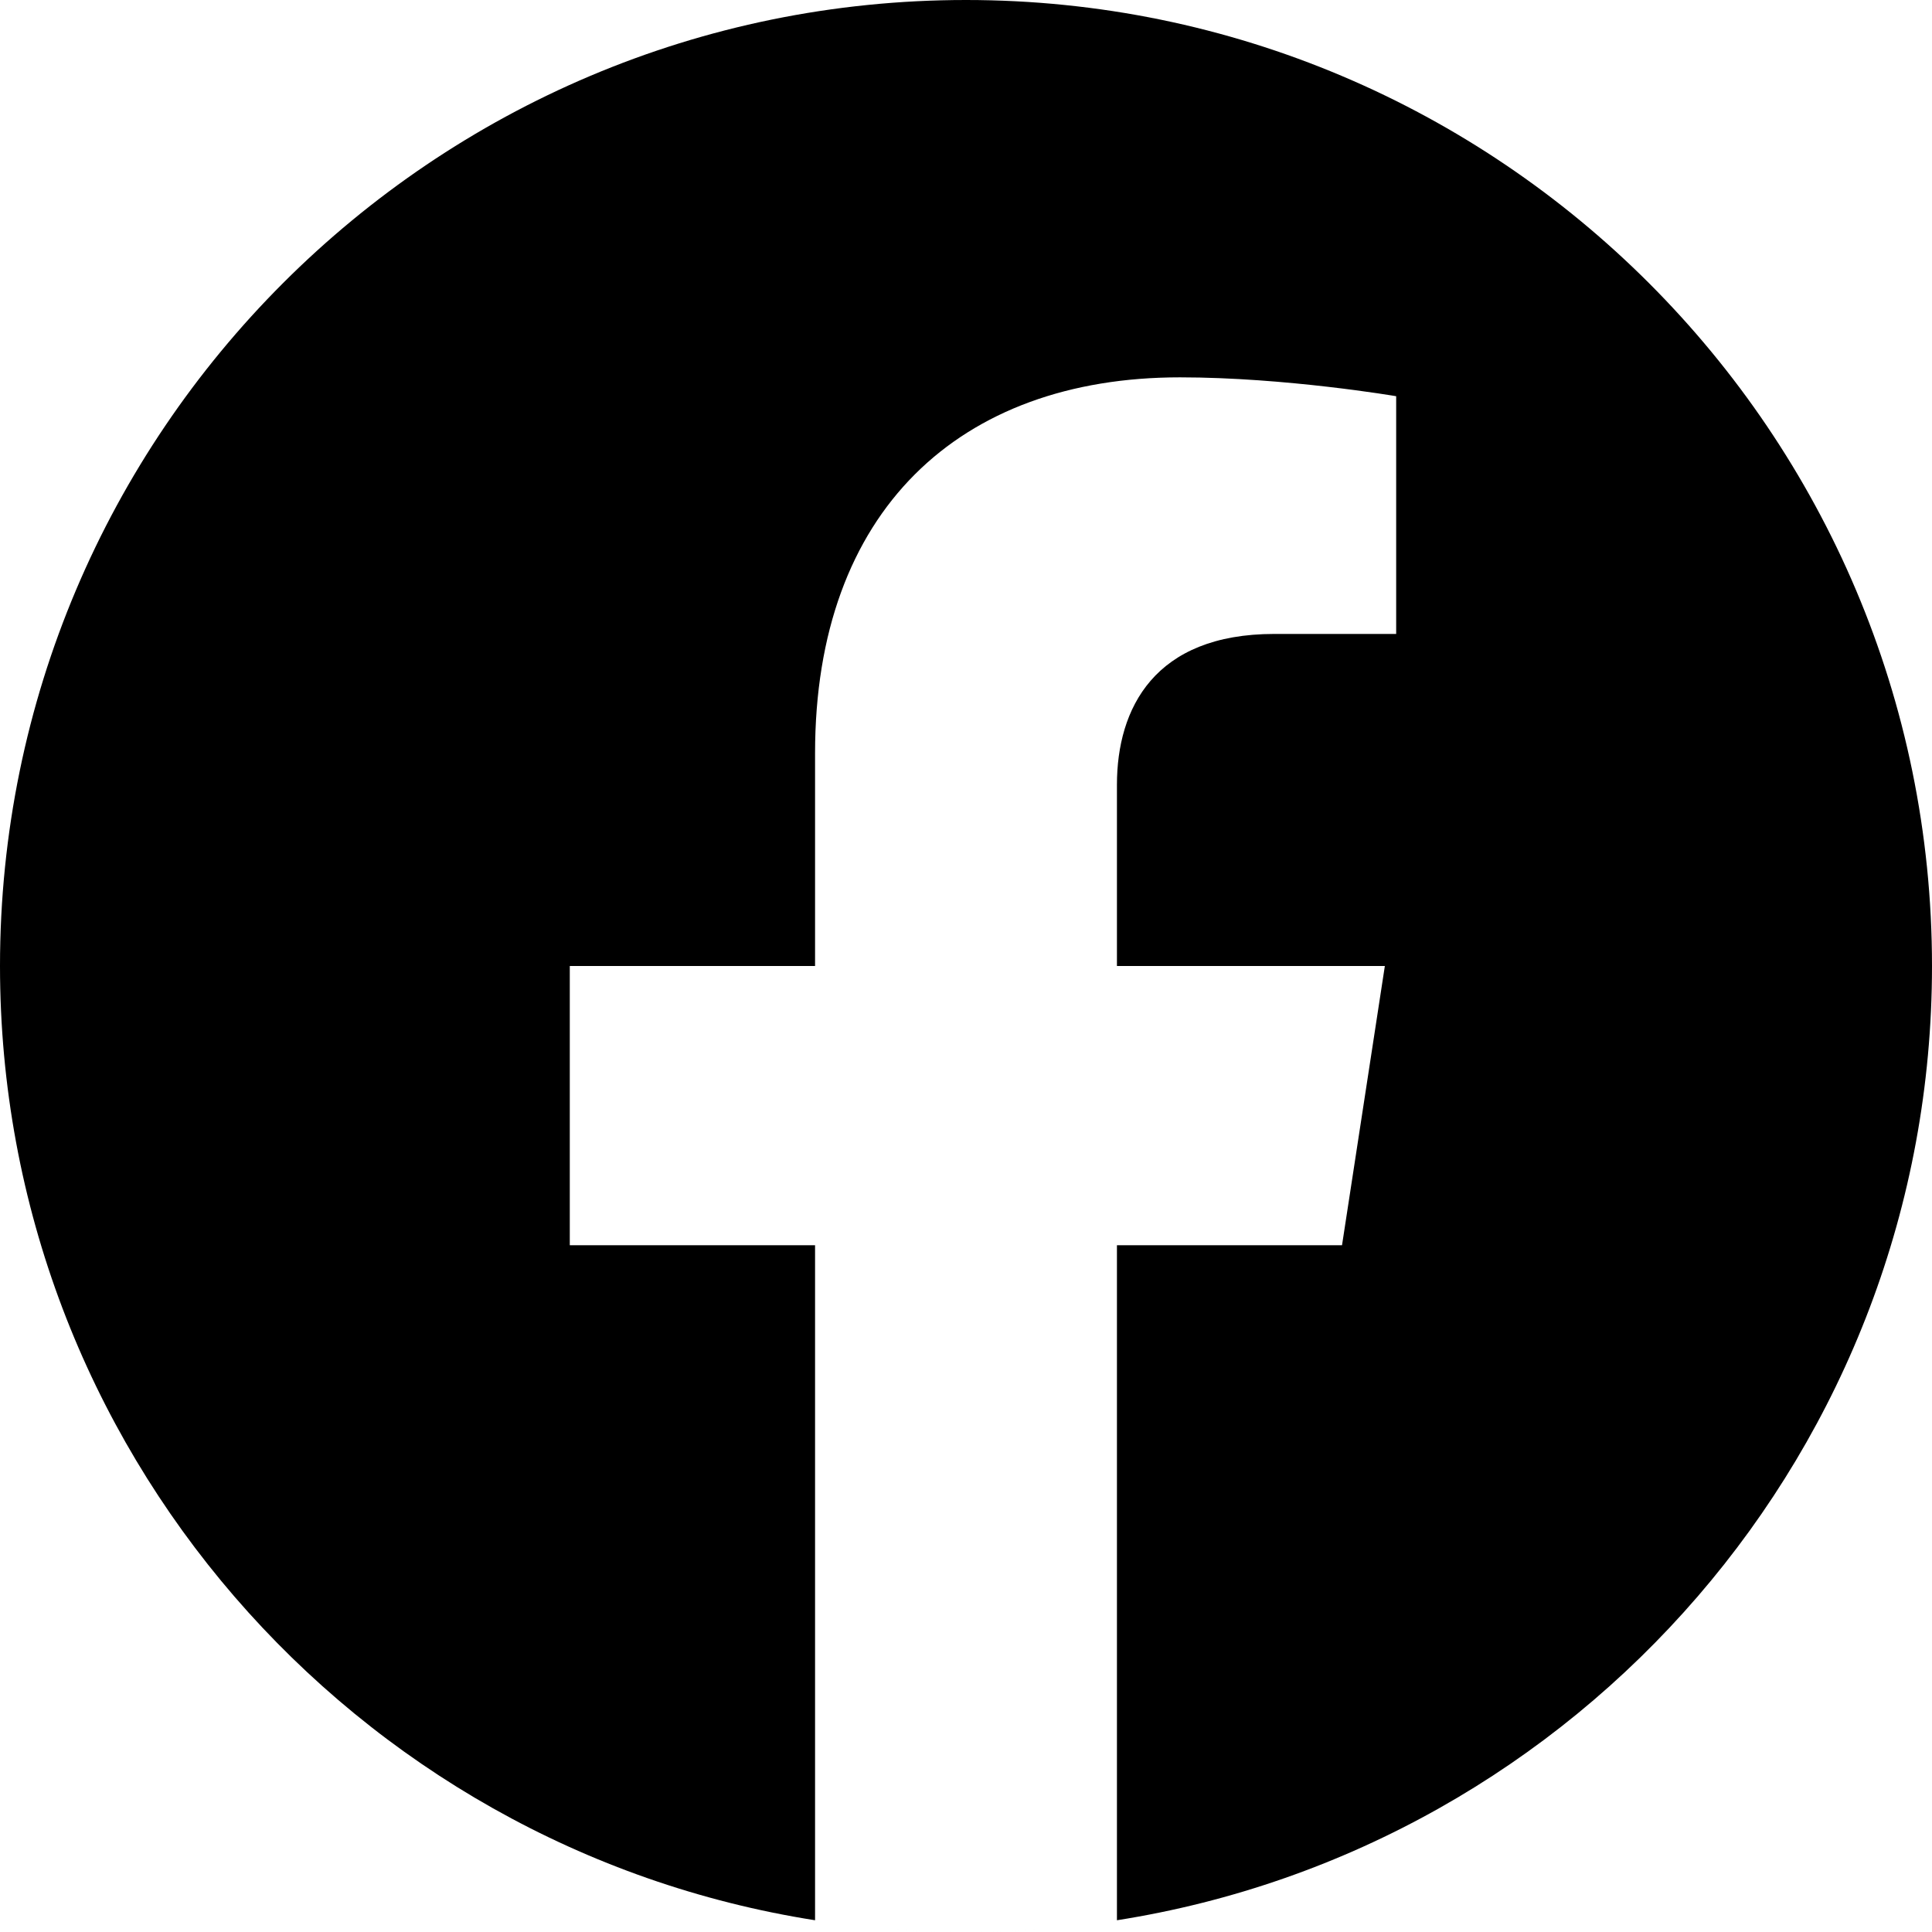
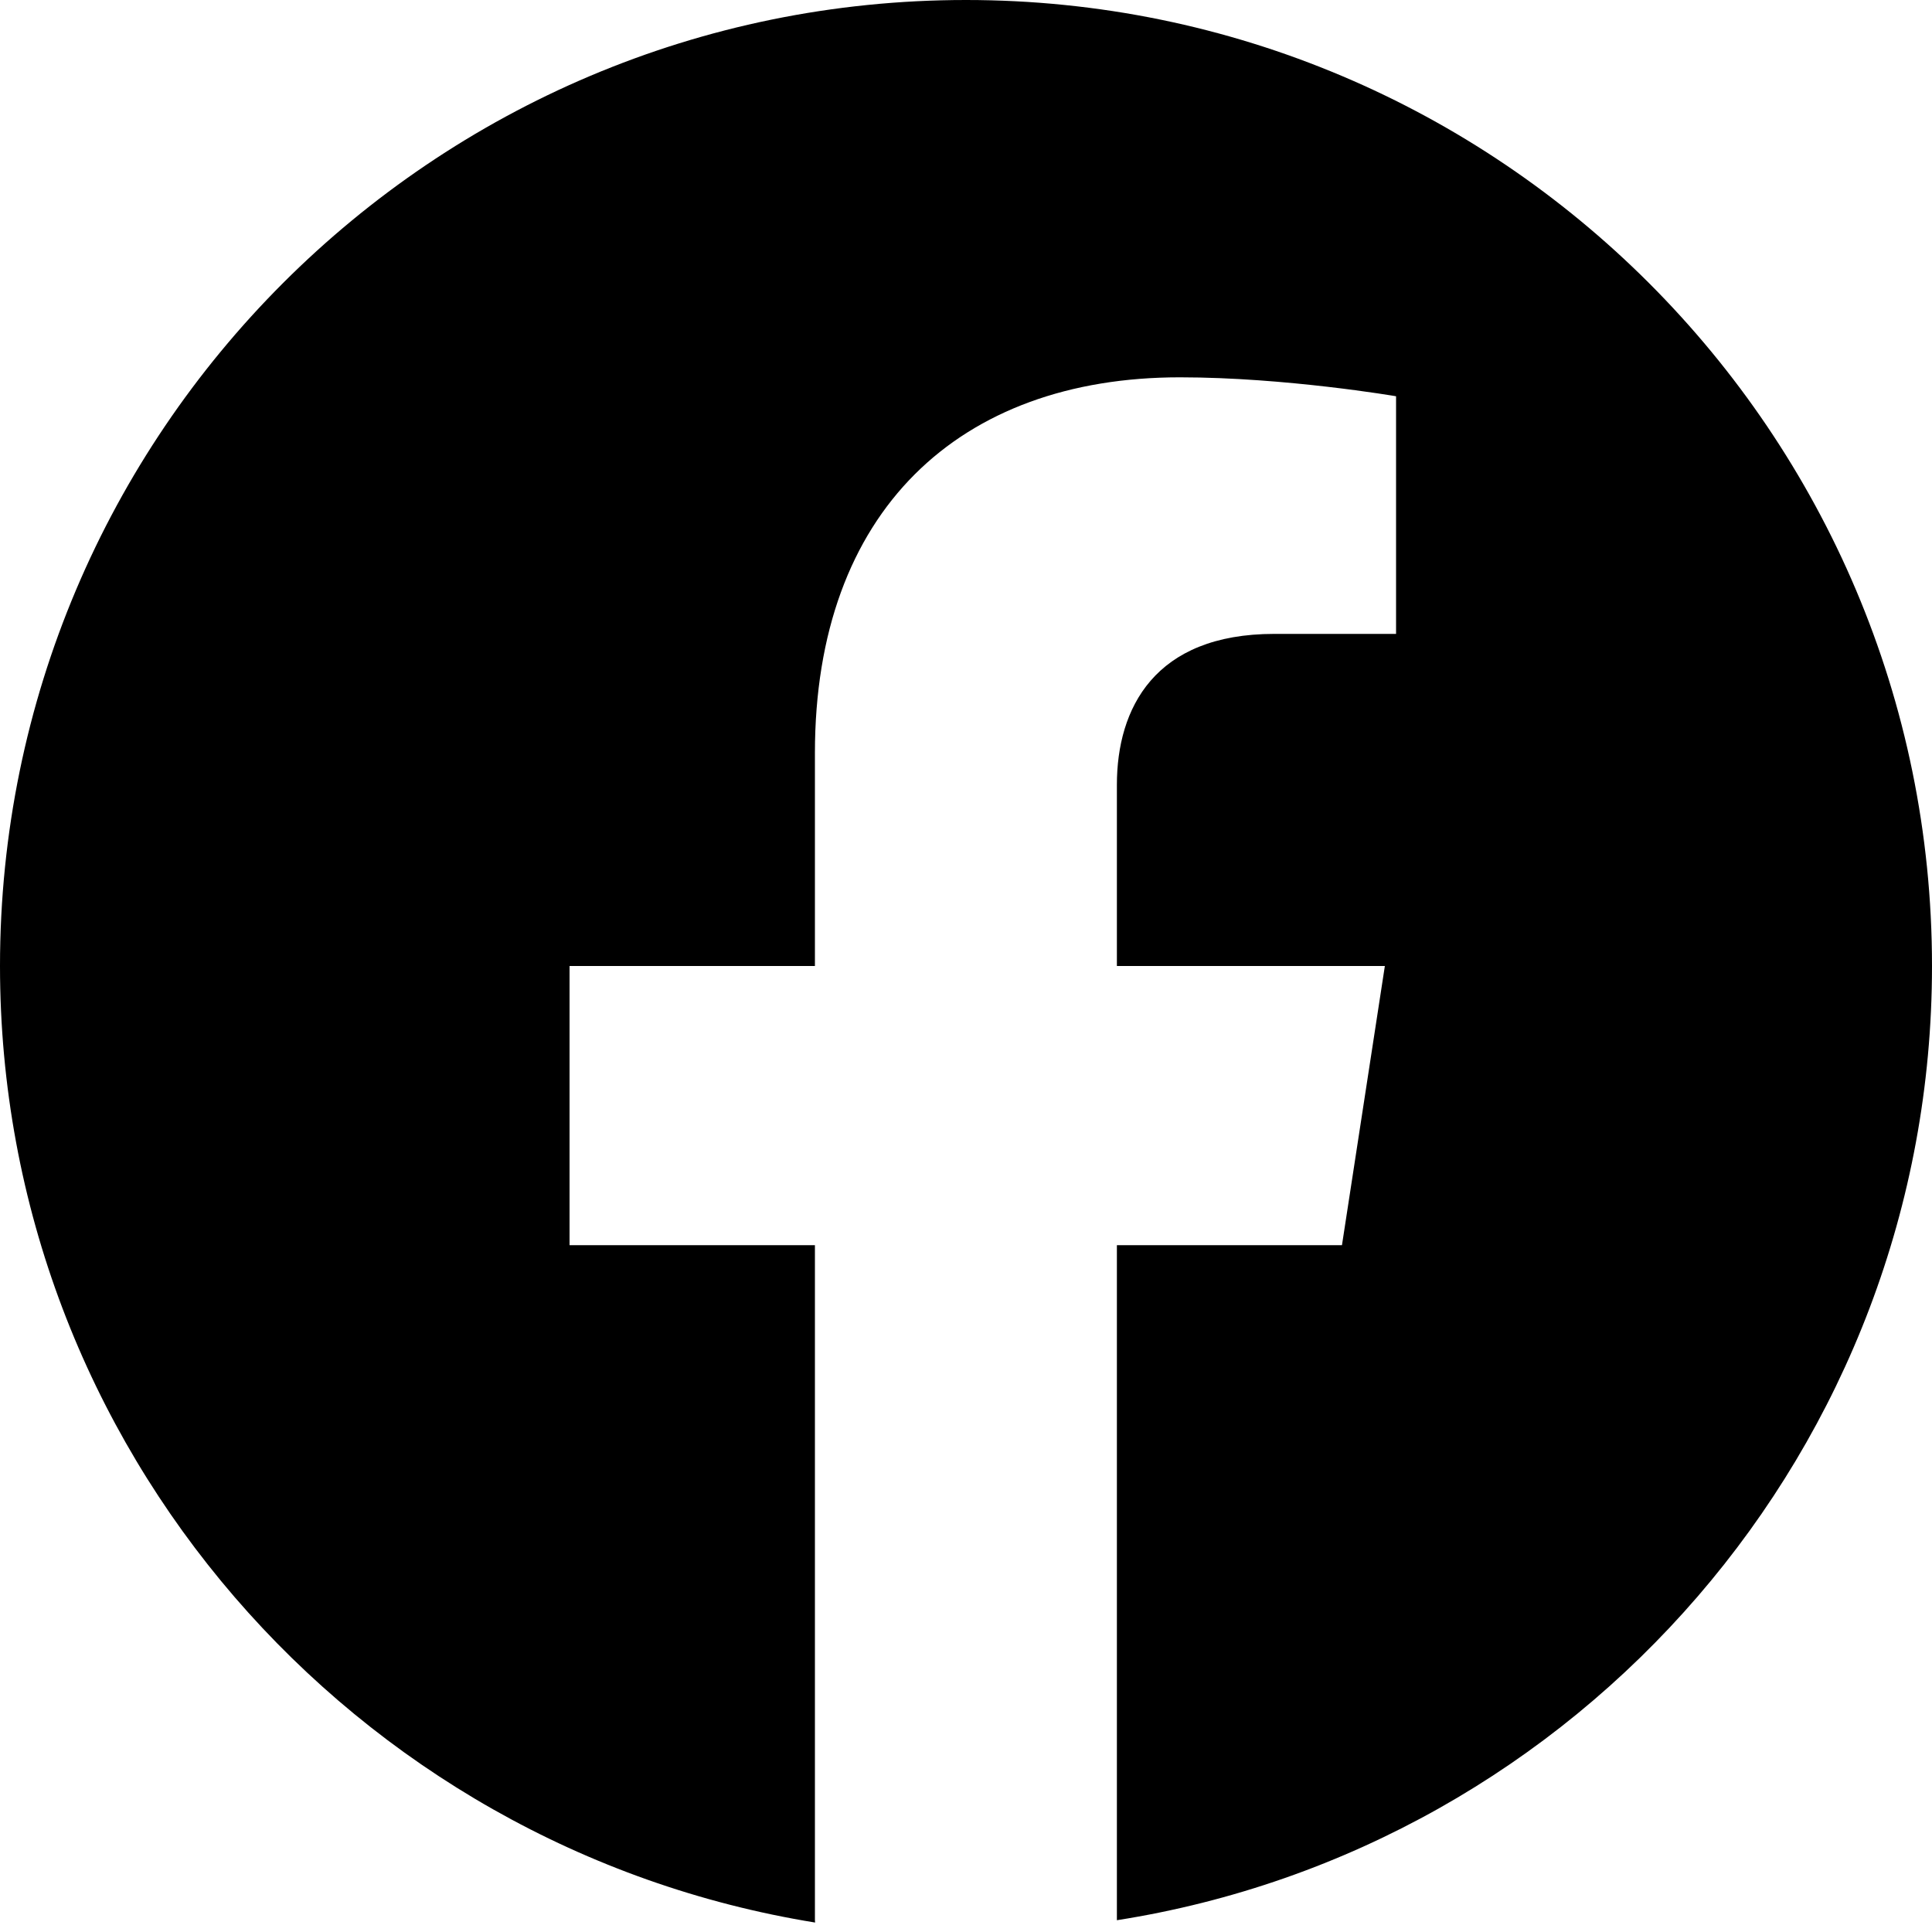
- <svg xmlns="http://www.w3.org/2000/svg" height="100%" style="fill-rule:evenodd;clip-rule:evenodd;stroke-linejoin:round;stroke-miterlimit:2;" version="1.1" viewBox="0 0 512 512" width="100%" xml:space="preserve">
-   <path d="M255.022,511.998l0.229,0.001l-0.079,0l-0.15,-0.001Zm1.806,0.001l-0.079,0l0.229,-0.001l-0.15,0.001Zm-2.588,-0.005l0.247,0.001l-0.142,0l-0.105,-0.001Zm3.415,0.001l-0.142,0l0.247,-0.001l-0.105,0.001Zm-4.169,-0.007l0.165,0.001l-0.132,-0.001l-0.033,0Zm4.995,0l-0.132,0.001l0.165,-0.001l-0.033,0Zm0.826,-0.009l-0.058,0.001l0.223,-0.003l-0.165,0.002Zm-6.779,-0.002l0.223,0.003l-0.058,-0.001l-0.165,-0.002Zm7.604,-0.01l-0.135,0.002l0.275,-0.004l-0.14,0.002Zm-8.404,-0.002l0.275,0.004l-0.135,-0.002l-0.14,-0.002Zm9.228,-0.012l-0.182,0.003l0.254,-0.005l-0.072,0.002Zm-9.984,-0.002l0.254,0.005l-0.182,-0.003l-0.072,-0.002Zm-0.937,-0.019l0.225,0.005l-0.04,-0.001l-0.185,-0.004Zm11.745,0.004l-0.04,0.001l0.225,-0.005l-0.185,0.004Zm-12.567,-0.025l0.309,0.008l-0.125,-0.003l-0.184,-0.005Zm13.39,0.005l-0.125,0.003l0.309,-0.008l-0.184,0.005Zm0.823,-0.022l-0.201,0.006l0.316,-0.009l-0.115,0.003Zm-14.967,-0.003l0.316,0.009l-0.201,-0.006l-0.115,-0.003Zm-0.72,-0.022l0.225,0.007l-0.212,-0.007l-0.194,-0.006l0.181,0.006Zm16.509,0l-0.212,0.007l0.225,-0.007l0.181,-0.006l-0.194,0.006Zm0.821,-0.027l-0.112,0.004l0.345,-0.012l-0.233,0.008Zm-18.371,-0.008l0.345,0.012l-0.112,-0.004l-0.233,-0.008Zm-0.749,-0.028l0.362,0.013l-0.201,-0.007l-0.161,-0.006Zm19.941,0.006l-0.201,0.007l0.362,-0.013l-0.161,0.006Zm-20.676,-0.036l0.354,0.015l-0.277,-0.011l-0.077,-0.004Zm21.495,0.004l-0.277,0.011l0.354,-0.015l-0.077,0.004Zm-22.525,-0.049l0.38,0.017l-0.093,-0.003l-0.287,-0.014Zm23.345,0.014l-0.093,0.003l0.38,-0.017l-0.287,0.014Zm-24.084,-0.048l0.394,0.018l-0.186,-0.008l-0.208,-0.01Zm24.902,0.01l-0.186,0.008l0.394,-0.018l-0.208,0.01Zm-25.63,-0.047l0.397,0.02l-0.279,-0.013l-0.118,-0.007Zm26.448,0.007l-0.279,0.013l0.397,-0.02l-0.118,0.007Zm0.818,-0.043l-0.362,0.019l0.321,-0.017l0.378,-0.021l-0.337,0.019Zm-27.925,0.002l0.321,0.017l-0.362,-0.019l-0.337,-0.019l0.378,0.021Zm28.741,-0.048l-0.16,0.009l0.406,-0.023l-0.246,0.014Zm-29.844,-0.014l0.406,0.023l-0.16,-0.009l-0.246,-0.014Zm-0.722,-0.043l0.405,0.024l-0.253,-0.014l-0.152,-0.01Zm31.382,0.01l-0.253,0.014l0.405,-0.024l-0.152,0.01Zm-32.071,-0.053l0.365,0.023l-0.34,-0.021l-0.342,-0.022l0.317,0.02Zm32.887,0.002l-0.34,0.021l0.365,-0.023l0.317,-0.02l-0.342,0.022Zm0.814,-0.053l-0.122,0.008l0.387,-0.026l-0.265,0.018Zm-34.755,-0.018l0.387,0.026l-0.122,-0.008l-0.265,-0.018Zm-0.721,-0.05l0.38,0.027l-0.208,-0.014l-0.172,-0.013Zm36.29,0.013l-0.208,0.014l0.38,-0.027l-0.172,0.013Zm-37.009,-0.064l0.349,0.025l-0.271,-0.019l-0.078,-0.006Zm37.822,0.006l-0.271,0.019l0.349,-0.025l-0.078,0.006Zm-38.789,-0.079l0.306,0.023l-0.074,-0.005l-0.232,-0.018Zm39.602,0.018l-0.074,0.005l0.306,-0.023l-0.232,0.018Zm0.811,-0.063l-0.146,0.011l0.311,-0.025l-0.165,0.014Zm-41.157,-0.014l0.311,0.025l-0.146,-0.011l-0.165,-0.014Zm-0.725,-0.059l0.264,0.022l-0.186,-0.015l-0.078,-0.007Zm42.694,0.007l-0.186,0.015l0.264,-0.022l-0.078,0.007Zm-43.492,-0.074l0.079,0.007l-0.013,-0.001l-0.066,-0.006Zm44.302,0.006l-0.013,0.001l0.079,-0.007l-0.066,0.006Zm0.81,-0.071l-0.072,0.006l0.181,-0.016l-0.109,0.01Zm-45.965,-0.01l0.181,0.016l-0.072,-0.006l-0.109,-0.01Zm-0.75,-0.068l0.135,0.013l-0.084,-0.008l-0.051,-0.005Zm47.523,0.005l-0.084,0.008l0.135,-0.013l-0.051,0.005Zm-63.736,-2.025c-122.319,-19.226 -216,-125.203 -216,-252.887c0,-141.29 114.71,-256 256,-256c141.29,0 256,114.71 256,256c0,127.684 -93.681,233.661 -216,252.887l0,-178.887l59.65,0l11.35,-74l-71,0l0,-48.021c0,-20.245 9.918,-39.979 41.719,-39.979l32.281,0l0,-63c0,0 -29.296,-5 -57.305,-5c-58.476,0 -96.695,35.44 -96.695,99.6l0,56.4l-65,0l0,74l65,0l0,178.887Z" />
+ <svg xmlns="http://www.w3.org/2000/svg" id="_圖層_2" data-name="圖層 2" viewBox="0 0 100 100">
+   <defs>
+     <style>
+       .cls-1 {
+         fill-rule: evenodd;
+       }
+     </style>
+   </defs>
+   <g id="_圖層_1-2" data-name="圖層 1">
+     <path class="cls-1" d="m49.81,100h.04s-.02,0-.02,0h-.03s0,0,0,0Zm.35,0h-.02.04s-.03,0-.03,0Zm-.51,0h.05s-.03,0-.03,0h-.02Zm.67,0h-.03.05s-.02,0-.02,0Zm-.81,0h.03s-.03,0-.03,0h0,0Zm.98,0h-.03s.03,0,.03,0h0Zm.16,0h-.01s.04,0,.04,0h-.03s0,0,0,0Zm-1.32,0h.04s-.01,0-.01,0h-.03s0,0,0,0Zm1.49,0h-.03s.05,0,.05,0h-.03s0,0,0,0Zm-1.64,0h.05s-.03,0-.03,0h-.03s0,0,0,0Zm1.8,0h-.04s.05,0,.05,0h-.01Zm-1.95,0h.05s-.04,0-.04,0h-.01s0,0,0,0Zm-.18,0h.04s0,0,0,0h-.04s0,0,0,0Zm2.29,0h0s.04,0,.04,0h-.04Zm-2.45,0h.06s-.02,0-.02,0h-.04Zm2.62,0h-.02s.06,0,.06,0h-.04Zm.16,0h-.04s.06,0,.06,0h-.02s0,0,0,0Zm-2.92,0h.06s-.04,0-.04,0h-.02s0,0,0,0Zm-.14,0h.04s-.04,0-.04,0h-.04s.04,0,.04,0Zm3.22,0h-.04s.04,0,.04,0h.04s-.04,0-.04,0Zm.16,0h-.02s.07,0,.07,0h-.05Zm-3.59,0h.07s-.02,0-.02,0h-.05Zm-.15,0h.07s-.04,0-.04,0h-.03Zm3.89,0h-.04s.07,0,.07,0h-.03Zm-4.04,0h.07s-.05,0-.05,0h-.02s0,0,0,0Zm4.2,0h-.05s.07,0,.07,0h-.02Zm-4.4,0h.07s-.02,0-.02,0h-.06Zm4.56,0h-.02s.07,0,.07,0h-.06s0,0,0,0Zm-4.7,0h.08s-.04,0-.04,0h-.04Zm4.86,0h-.04s.08,0,.08,0h-.04Zm-5.01,0h.08s-.05,0-.05,0h-.02Zm5.17,0h-.05s.08,0,.08,0h-.02Zm.16,0h-.07s.06,0,.06,0h.07s-.07,0-.07,0h0Zm-5.45,0h.06s-.07,0-.07,0h-.07s.07,0,.07,0h0Zm5.61,0h-.03s.08,0,.08,0h-.05Zm-5.83,0h.08s-.03,0-.03,0h-.05Zm-.14-.01h.08s-.05,0-.05,0h-.03s0,0,0,0Zm6.13,0h-.05s.08,0,.08,0h-.03s0,0,0,0Zm-6.26-.01h.07s-.07,0-.07,0h-.07s.06,0,.06,0h0Zm6.42,0h-.07s.07,0,.07,0h.06s-.07,0-.07,0h0Zm.16-.01h-.02s.08,0,.08,0h-.05s0,0,0,0Zm-6.79,0h.08s-.02,0-.02,0h-.05Zm-.14-.01h.07s-.04,0-.04,0h-.03s0,0,0,0Zm7.09,0h-.04s.07,0,.07,0h-.03Zm-7.23,0h.07s-.05,0-.05,0h-.02s0,0,0,0Zm7.39,0h-.05s.07,0,.07,0h-.02s0,0,0,0Zm-7.58-.02h.06s-.01,0-.01,0h-.05Zm7.73,0h-.01s.06,0,.06,0h-.05Zm.16,0h-.03s.06,0,.06,0h-.03Zm-8.04,0h.06s-.03,0-.03,0h-.03s0,0,0,0Zm-.14-.01h.05s-.04,0-.04,0h-.02Zm8.34,0h-.04s.05,0,.05,0h-.02Zm-8.49-.01h.02s0,0,0,0h-.01s0,0,0,0Zm8.65,0h0s.02,0,.02,0h-.01s0,0,0,0Zm.16-.01h-.01s.04,0,.04,0h-.02s0,0,0,0Zm-8.98,0h.04s-.01,0-.01,0h-.02s0,0,0,0Zm-.15-.01h.03s-.02,0-.02,0h0Zm9.28,0h-.02s.03,0,.03,0h0Zm-12.45-.39C18.3,95.64,0,74.94,0,50,0,22.4,22.4,0,50,0s50,22.4,50,50c0,24.94-18.3,45.64-42.19,49.39v-34.94h11.65l2.22-14.45h-13.87v-9.38c0-3.95,1.94-7.81,8.15-7.81h6.3v-12.3s-5.72-.98-11.19-.98c-11.42,0-18.89,6.92-18.89,19.45v11.02h-12.7v14.45h12.7v34.94Z" />
+   </g>
</svg>
